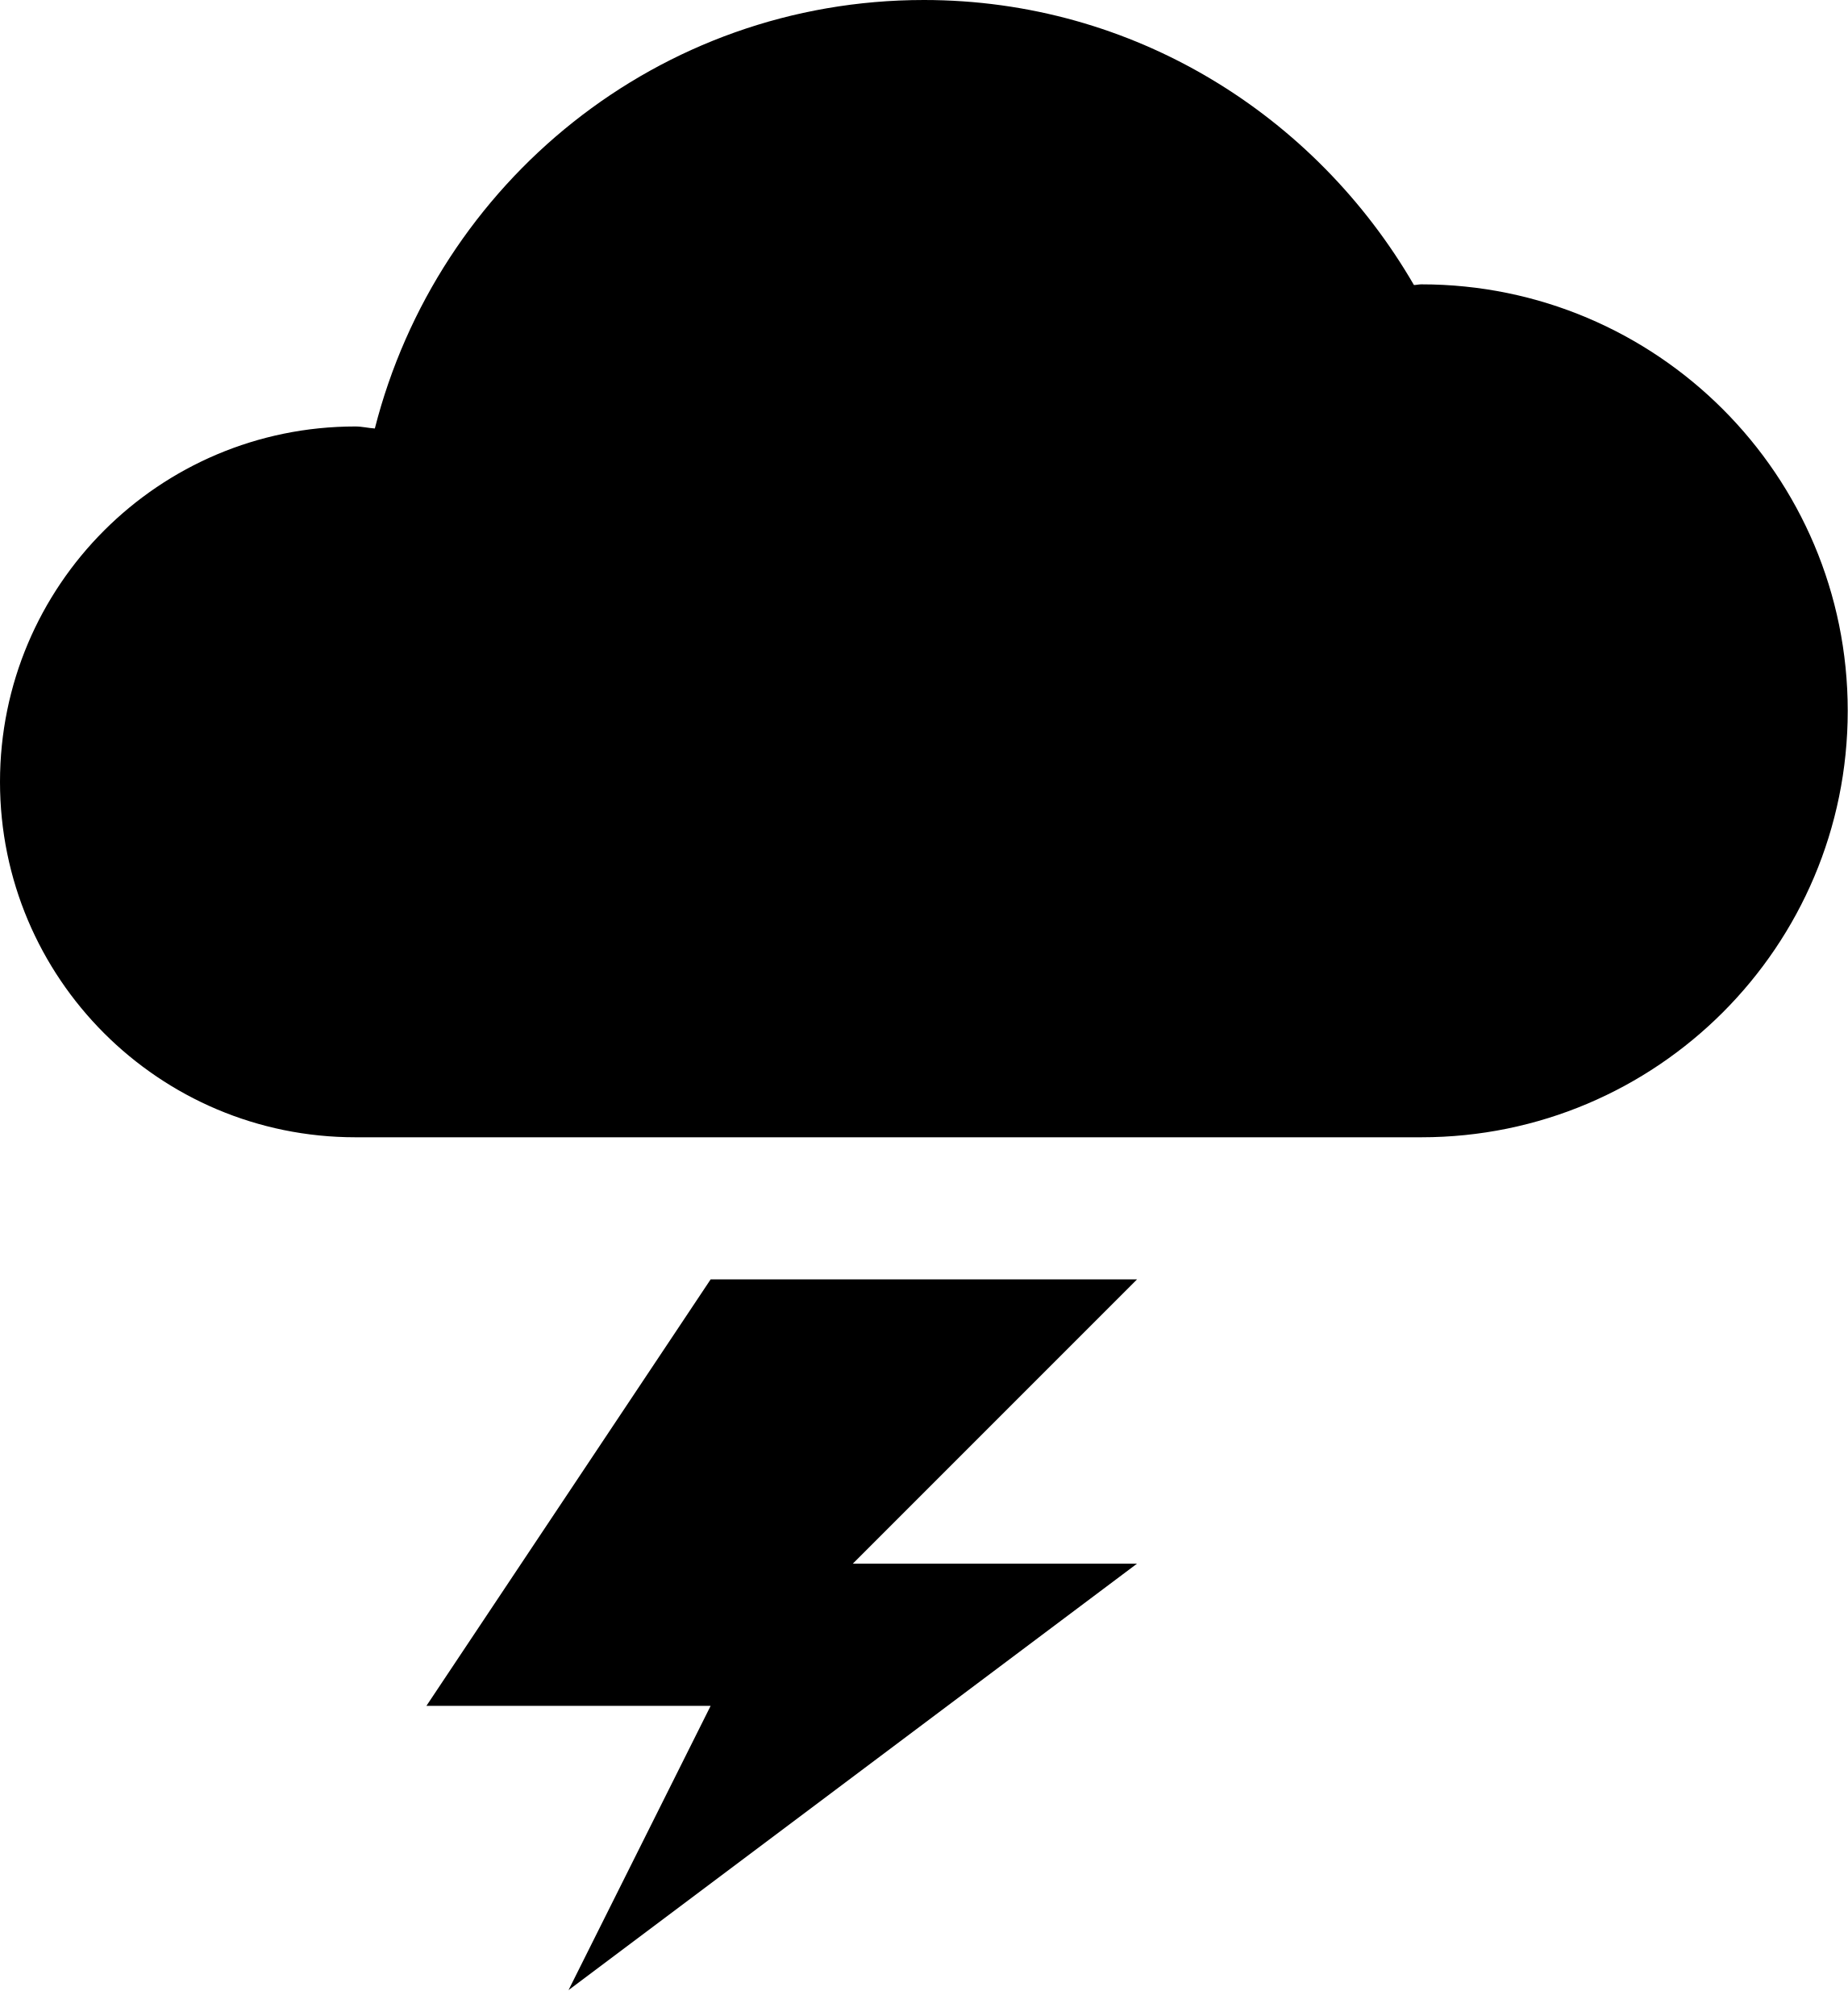
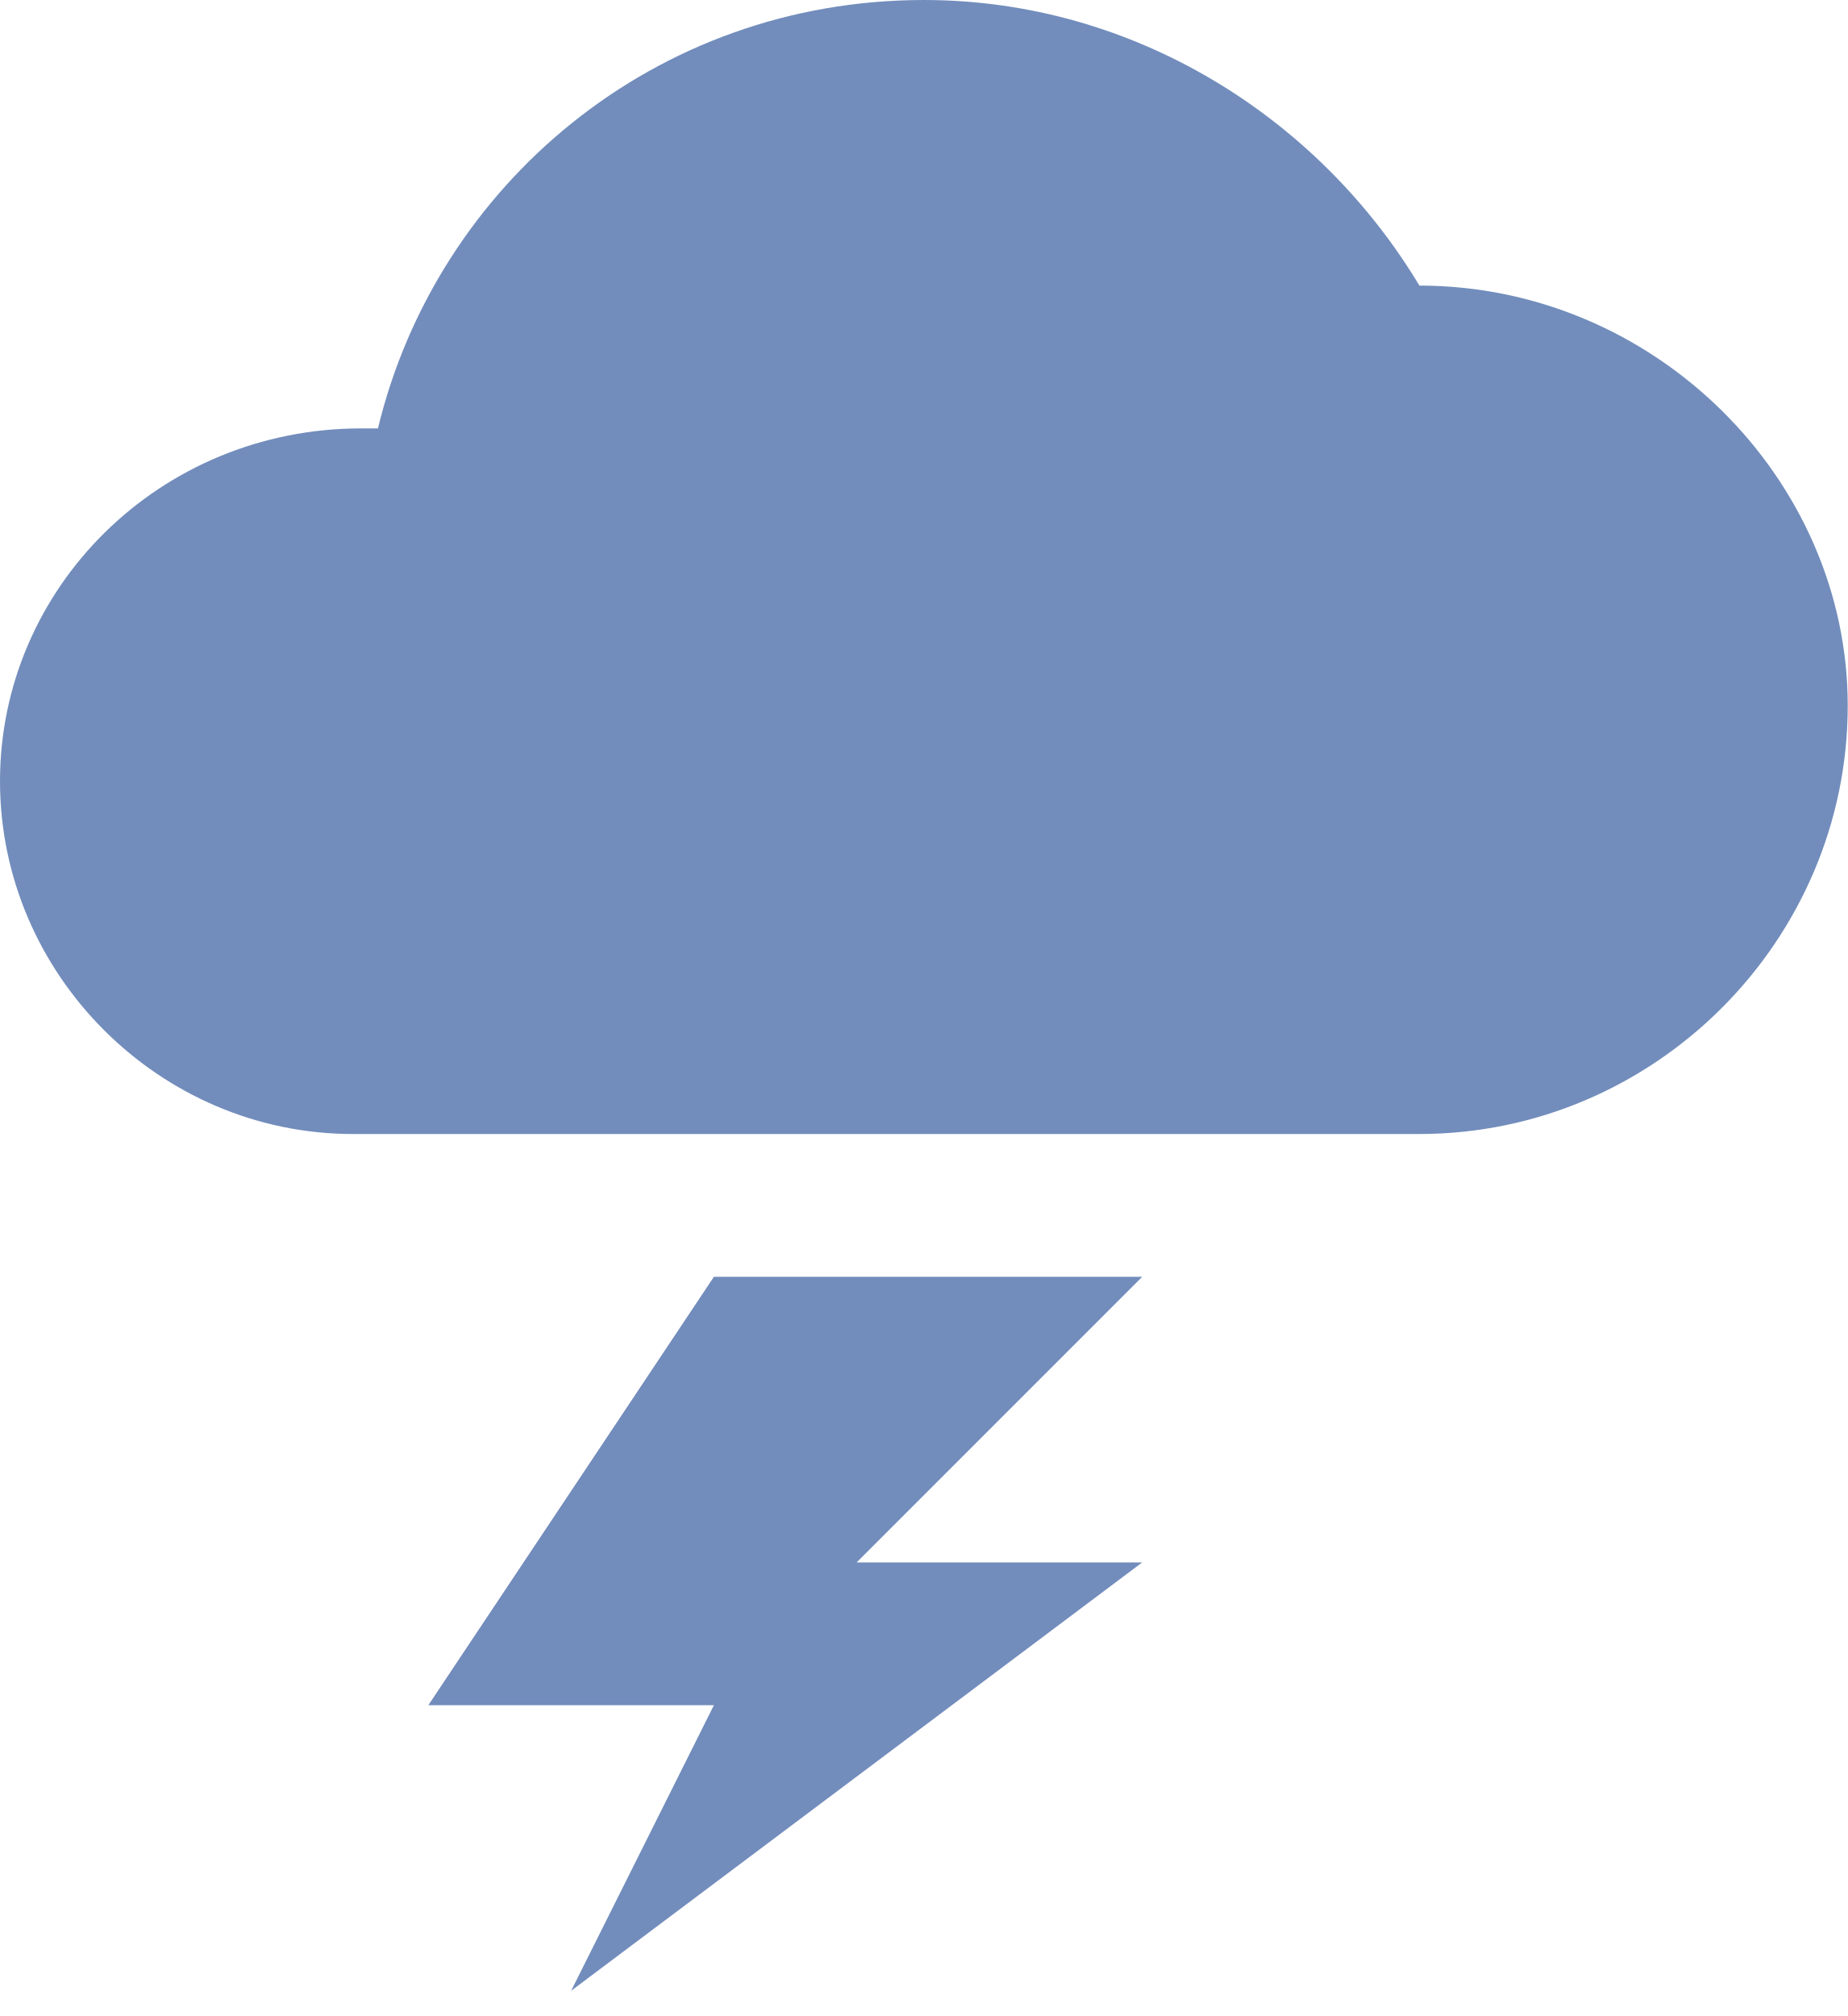
- <svg xmlns="http://www.w3.org/2000/svg" width="22" height="24" viewBox="0 0 22 24" fill="none">
-   <path d="M8.461 15.231L5.077 20.308H8.461L6.769 23.692L13.538 18.615H10.154L13.538 15.231H8.461Z" fill="black" />
-   <path d="M16.923 3.385C16.892 3.385 16.865 3.393 16.835 3.393C15.664 1.374 13.503 0 11 0C7.84 0 5.209 2.173 4.463 5.101C4.385 5.096 4.31 5.077 4.231 5.077C1.894 5.077 0 6.971 0 9.308C0 11.645 1.894 13.539 4.231 13.539H16.923C19.727 13.539 22 11.266 22 8.462C22 5.657 19.727 3.385 16.923 3.385L16.923 3.385Z" fill="black" />
+ <svg xmlns="http://www.w3.org/2000/svg" version="1.1" id="Слой_1" x="0px" y="0px" viewBox="0 0 22 24" style="enable-background:new 0 0 22 24;" xml:space="preserve">
+   <style type="text/css">
+ 	.st0{fill:#728DBC;}
+ </style>
+   <path class="st0" d="M8.5,15.2l-3.4,5.1h3.4l-1.7,3.4l6.8-5.1h-3.4l3.4-3.4H8.5z" />
+   <path class="st0" d="M16.9,3.4C16.9,3.4,16.9,3.4,16.9,3.4C15.7,1.4,13.5,0,11,0C7.8,0,5.2,2.2,4.5,5.1c-0.1,0-0.2,0-0.2,0  C1.9,5.1,0,7,0,9.3c0,2.3,1.9,4.2,4.2,4.2h12.7c2.8,0,5.1-2.3,5.1-5.1C22,5.7,19.7,3.4,16.9,3.4L16.9,3.4z" />
</svg>
